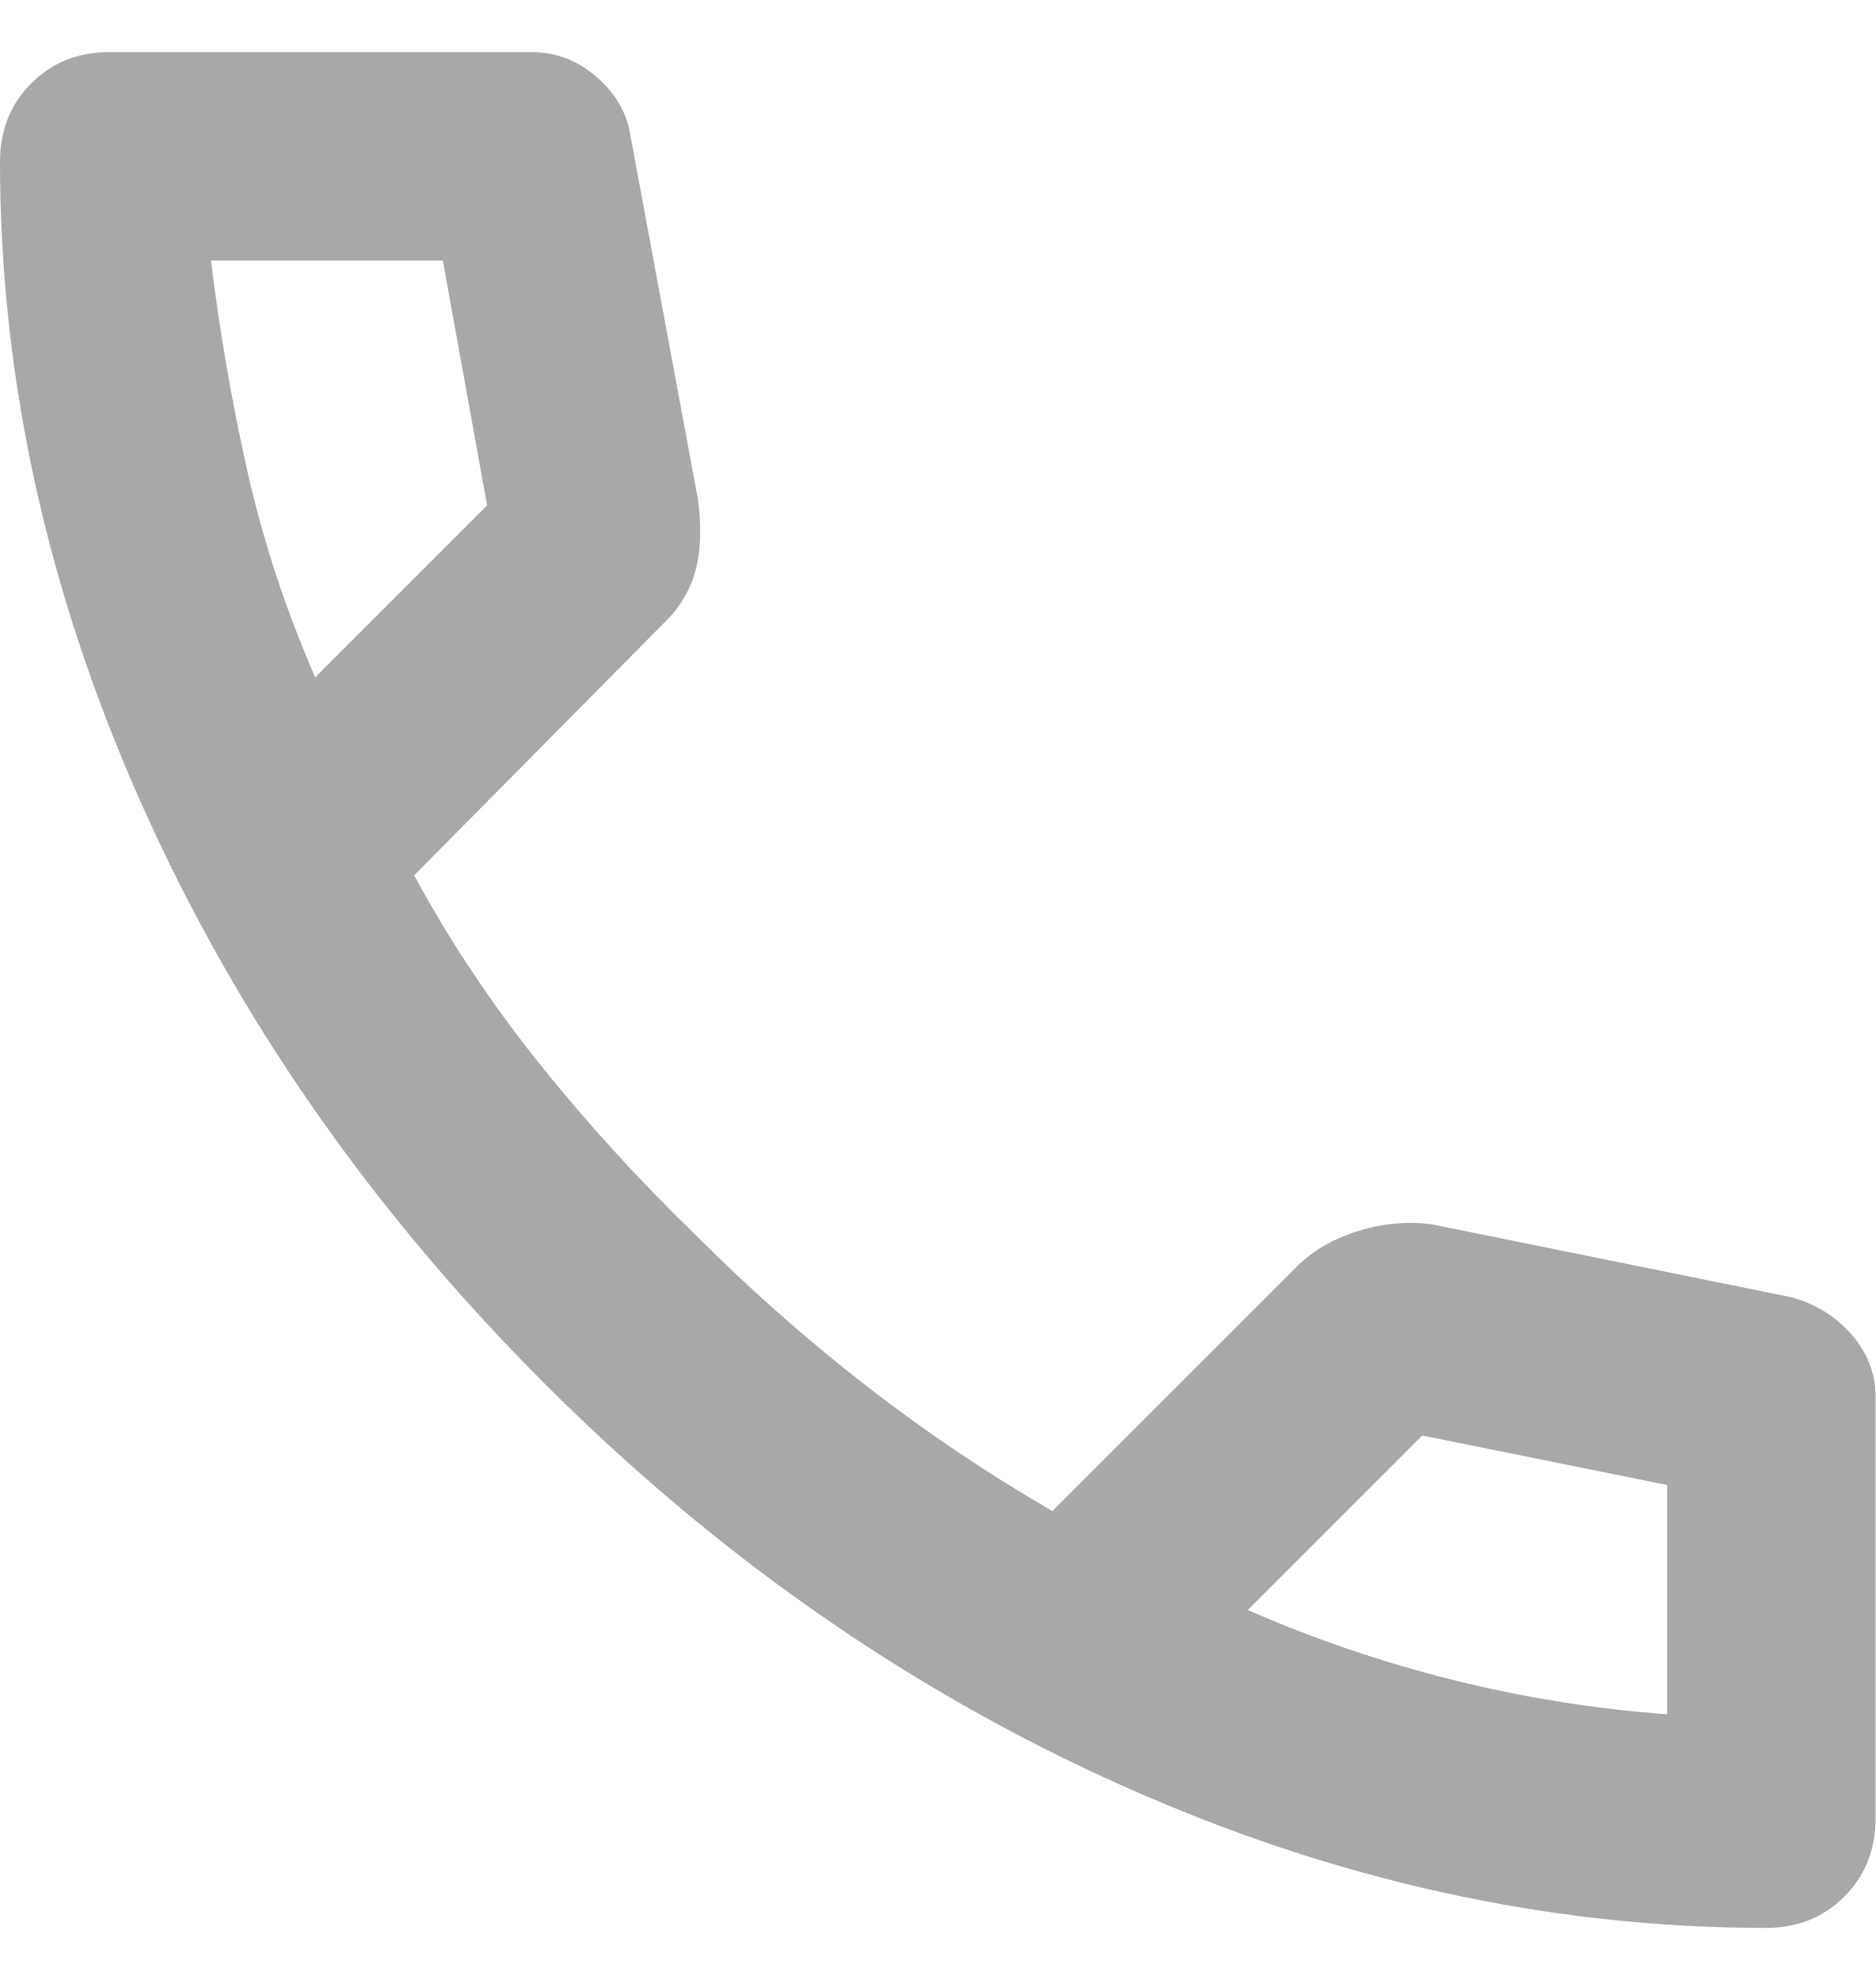
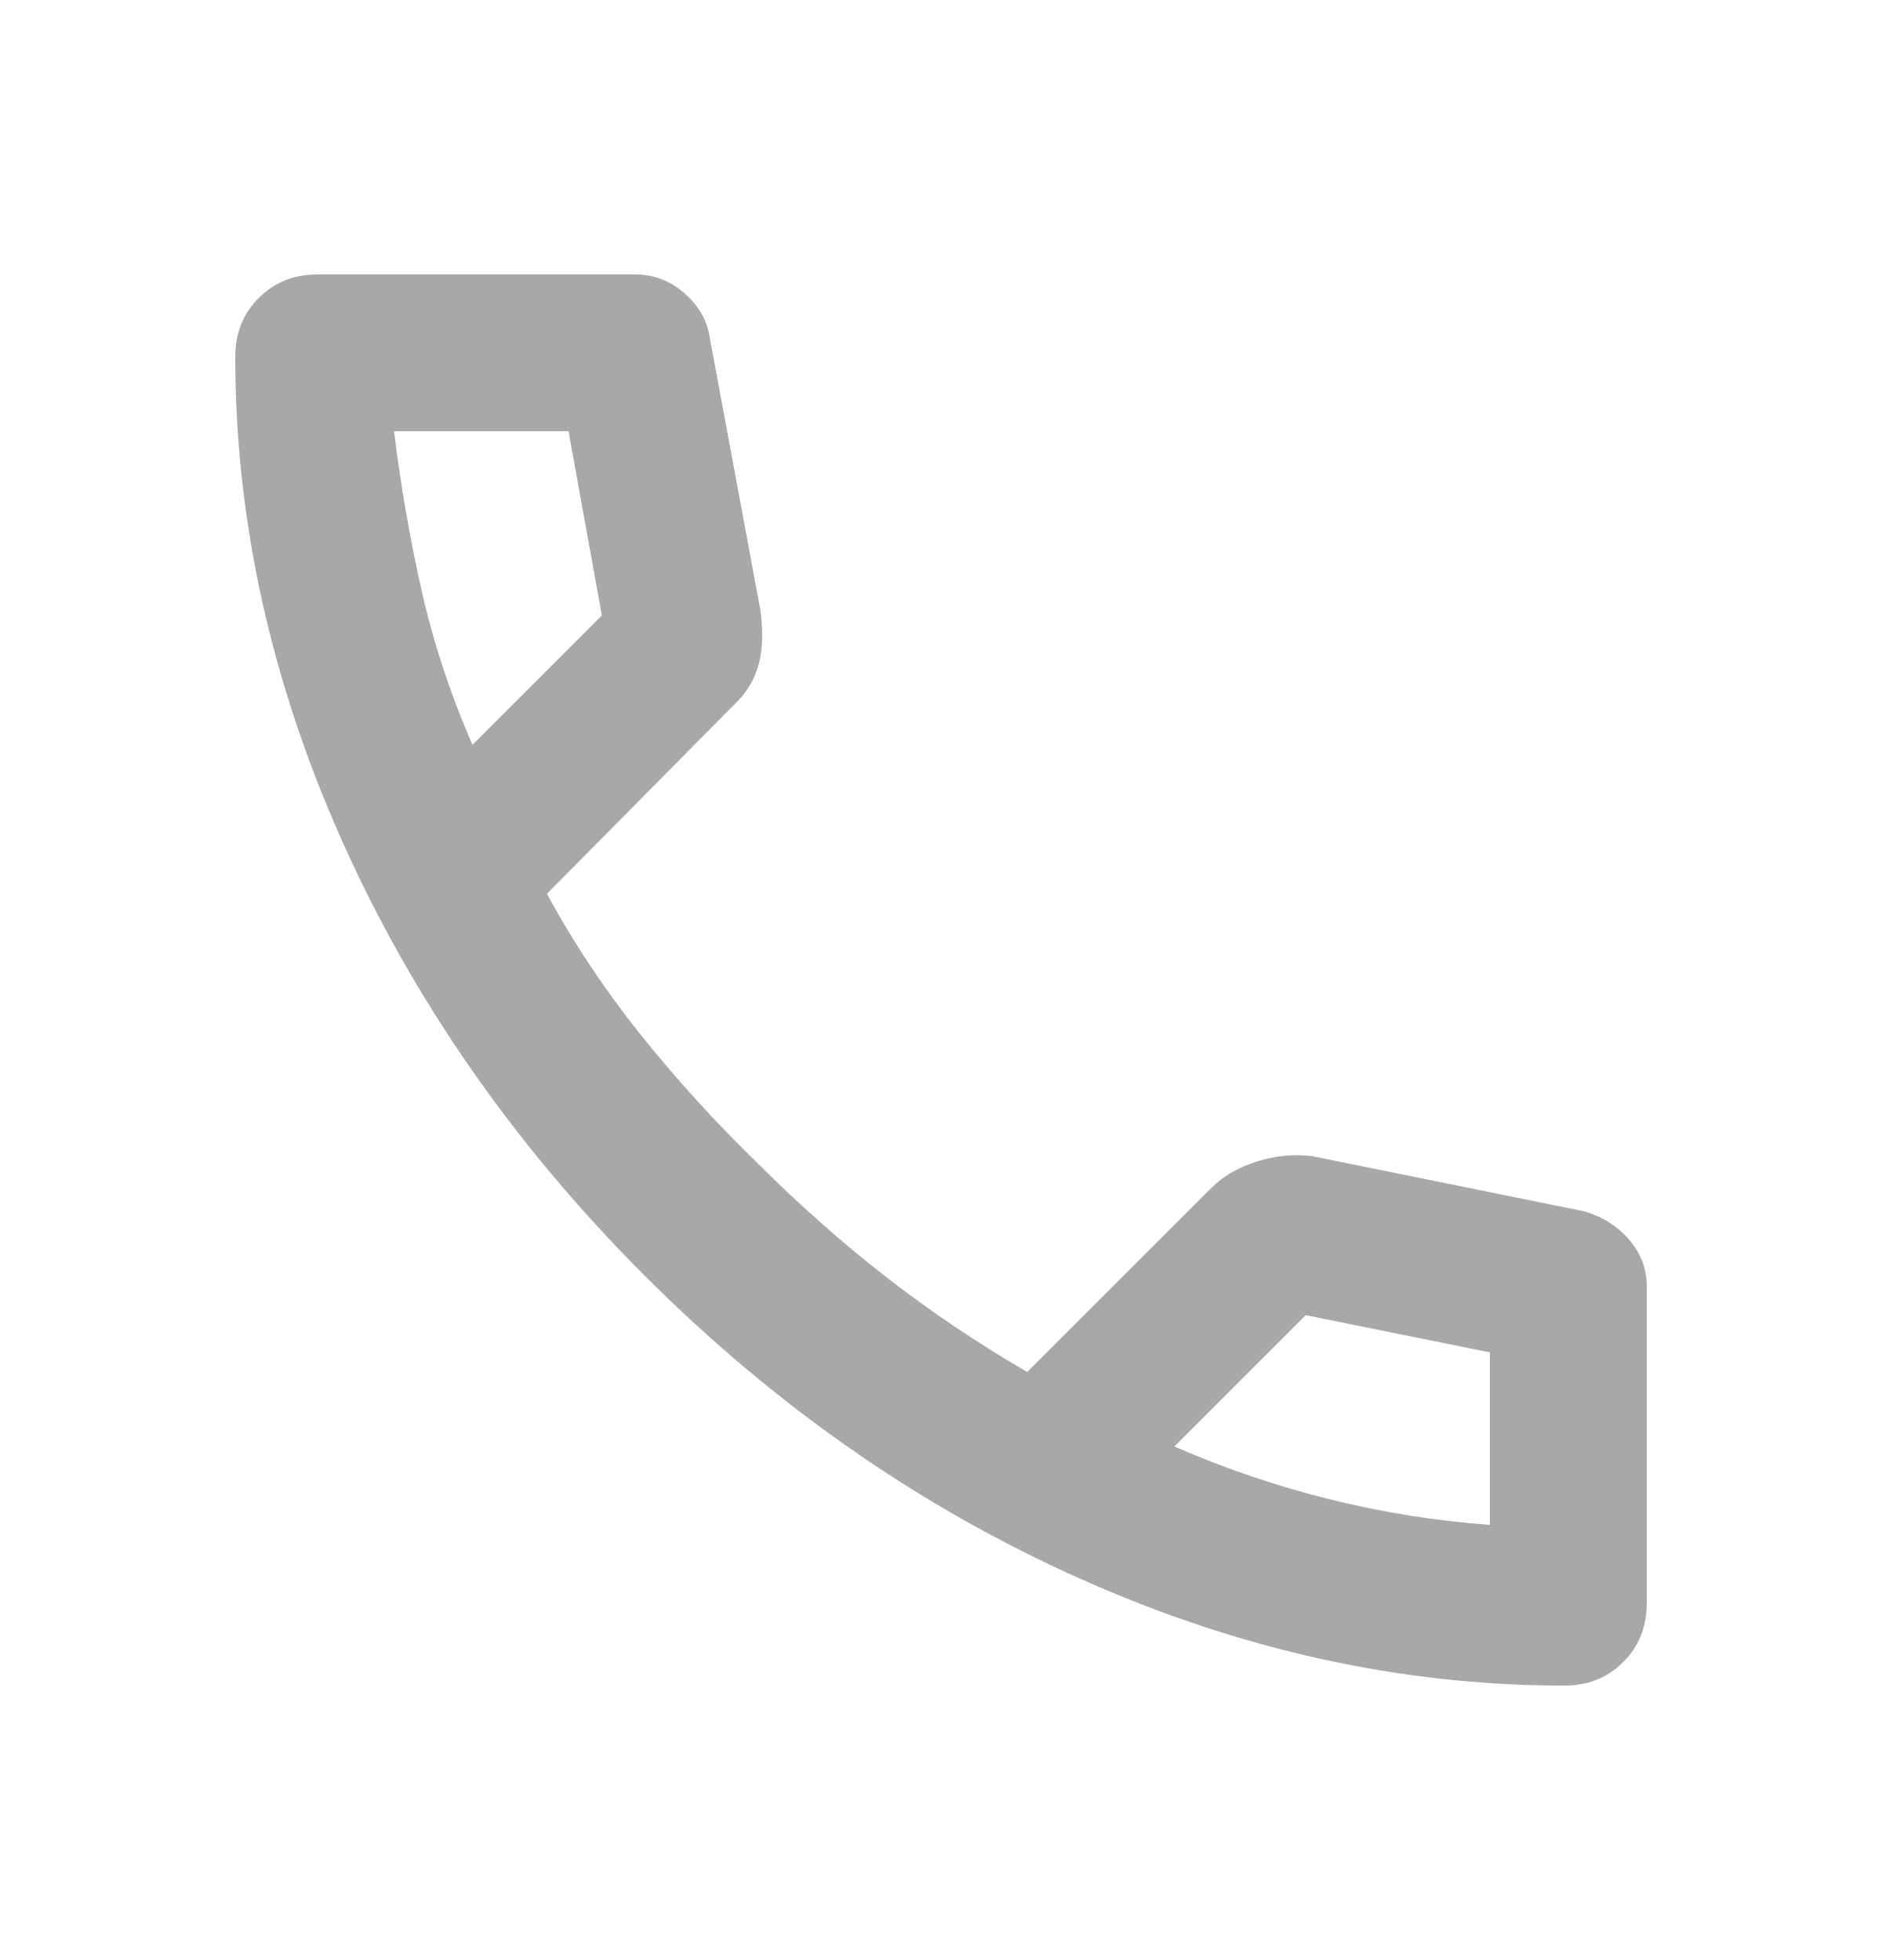
- <svg xmlns="http://www.w3.org/2000/svg" width="18" height="19" viewBox="0 0 18 19" fill="none">
-   <path d="M16.95 18.5C14.867 18.5 12.808 18.046 10.775 17.137C8.742 16.229 6.892 14.942 5.225 13.275C3.558 11.608 2.271 9.758 1.363 7.725C0.454 5.692 0 3.633 0 1.55C0 1.25 0.1 1 0.3 0.8C0.5 0.6 0.75 0.5 1.05 0.5H5.1C5.333 0.5 5.542 0.579 5.725 0.738C5.908 0.896 6.017 1.083 6.05 1.3L6.7 4.8C6.733 5.067 6.725 5.292 6.675 5.475C6.625 5.658 6.533 5.817 6.4 5.95L3.975 8.4C4.308 9.017 4.704 9.613 5.162 10.188C5.621 10.762 6.125 11.317 6.675 11.85C7.192 12.367 7.733 12.846 8.3 13.287C8.867 13.729 9.467 14.133 10.1 14.5L12.45 12.15C12.6 12 12.796 11.887 13.037 11.812C13.279 11.738 13.517 11.717 13.75 11.75L17.2 12.45C17.433 12.517 17.625 12.637 17.775 12.812C17.925 12.988 18 13.183 18 13.4V17.45C18 17.75 17.9 18 17.7 18.2C17.5 18.4 17.25 18.5 16.95 18.5ZM3.025 6.5L4.675 4.85L4.25 2.5H2.025C2.108 3.183 2.225 3.858 2.375 4.525C2.525 5.192 2.742 5.85 3.025 6.5ZM11.975 15.45C12.625 15.733 13.287 15.958 13.963 16.125C14.637 16.292 15.317 16.4 16 16.45V14.25L13.65 13.775L11.975 15.45Z" fill="#A8A8A8" />
+ <svg xmlns="http://www.w3.org/2000/svg" width="24" height="25" viewBox="0 0 24 25" fill="none">
+   <mask id="mask0_302699_1970" style="mask-type:alpha" maskUnits="userSpaceOnUse" x="0" y="0" width="24" height="25">
+     <rect y="0.5" width="24" height="24" fill="#D9D9D9" />
+   </mask>
+   <g mask="url(#mask0_302699_1970)">
+     <path d="M19.95 21.5C17.867 21.5 15.808 21.046 13.775 20.137C11.742 19.229 9.892 17.942 8.225 16.275C6.558 14.608 5.271 12.758 4.362 10.725C3.454 8.692 3 6.633 3 4.55C3 4.25 3.1 4 3.3 3.8C3.5 3.6 3.75 3.5 4.05 3.5H8.1C8.333 3.5 8.542 3.579 8.725 3.737C8.908 3.896 9.017 4.083 9.05 4.3L9.7 7.8C9.733 8.067 9.725 8.292 9.675 8.475C9.625 8.658 9.533 8.817 9.4 8.95L6.975 11.4C7.308 12.017 7.704 12.613 8.162 13.188C8.621 13.762 9.125 14.317 9.675 14.85C10.192 15.367 10.733 15.846 11.3 16.288C11.867 16.729 12.467 17.133 13.1 17.5L15.45 15.15C15.6 15 15.796 14.887 16.038 14.812C16.279 14.738 16.517 14.717 16.75 14.75L20.2 15.45C20.433 15.517 20.625 15.637 20.775 15.812C20.925 15.988 21 16.183 21 16.4V20.45C21 20.75 20.9 21 20.7 21.2C20.5 21.4 20.25 21.5 19.95 21.5ZM6.025 9.5L7.675 7.85L7.25 5.5H5.025C5.108 6.183 5.225 6.858 5.375 7.525C5.525 8.192 5.742 8.85 6.025 9.5ZM14.975 18.45C15.625 18.733 16.288 18.958 16.962 19.125C17.637 19.292 18.317 19.4 19 19.45V17.25L16.65 16.775L14.975 18.45Z" fill="#A8A8A8" />
+   </g>
</svg>
